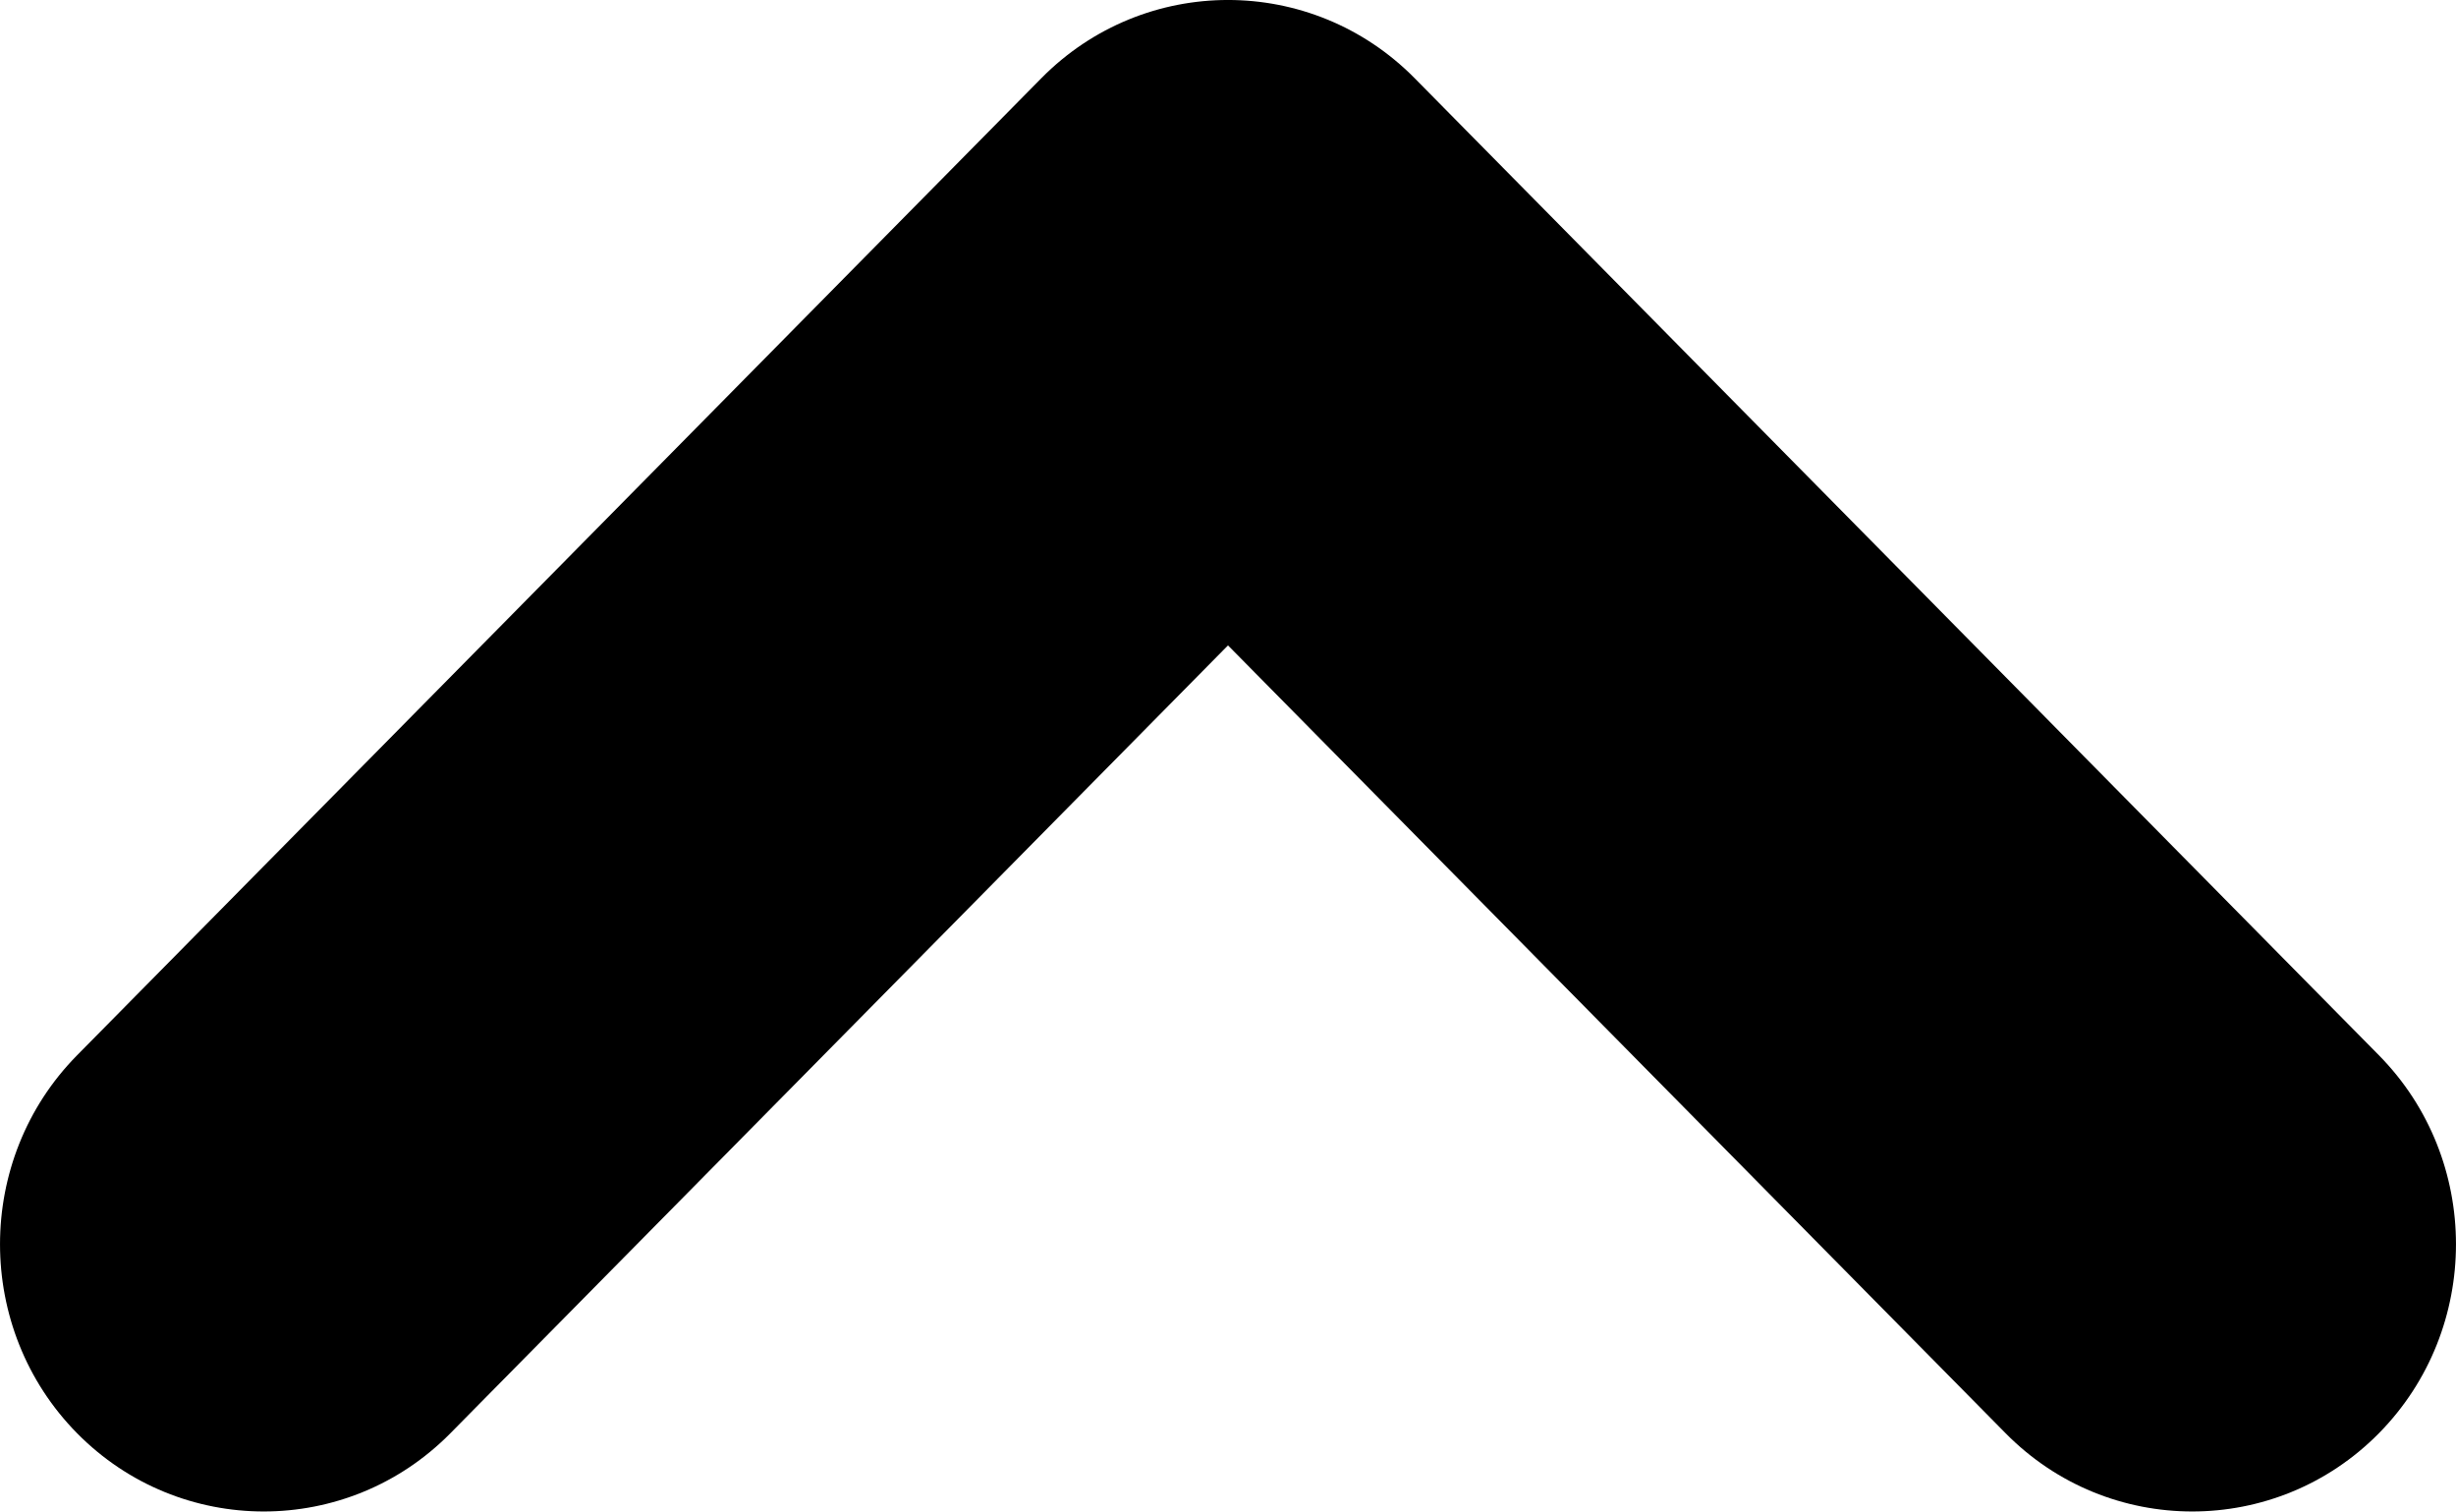
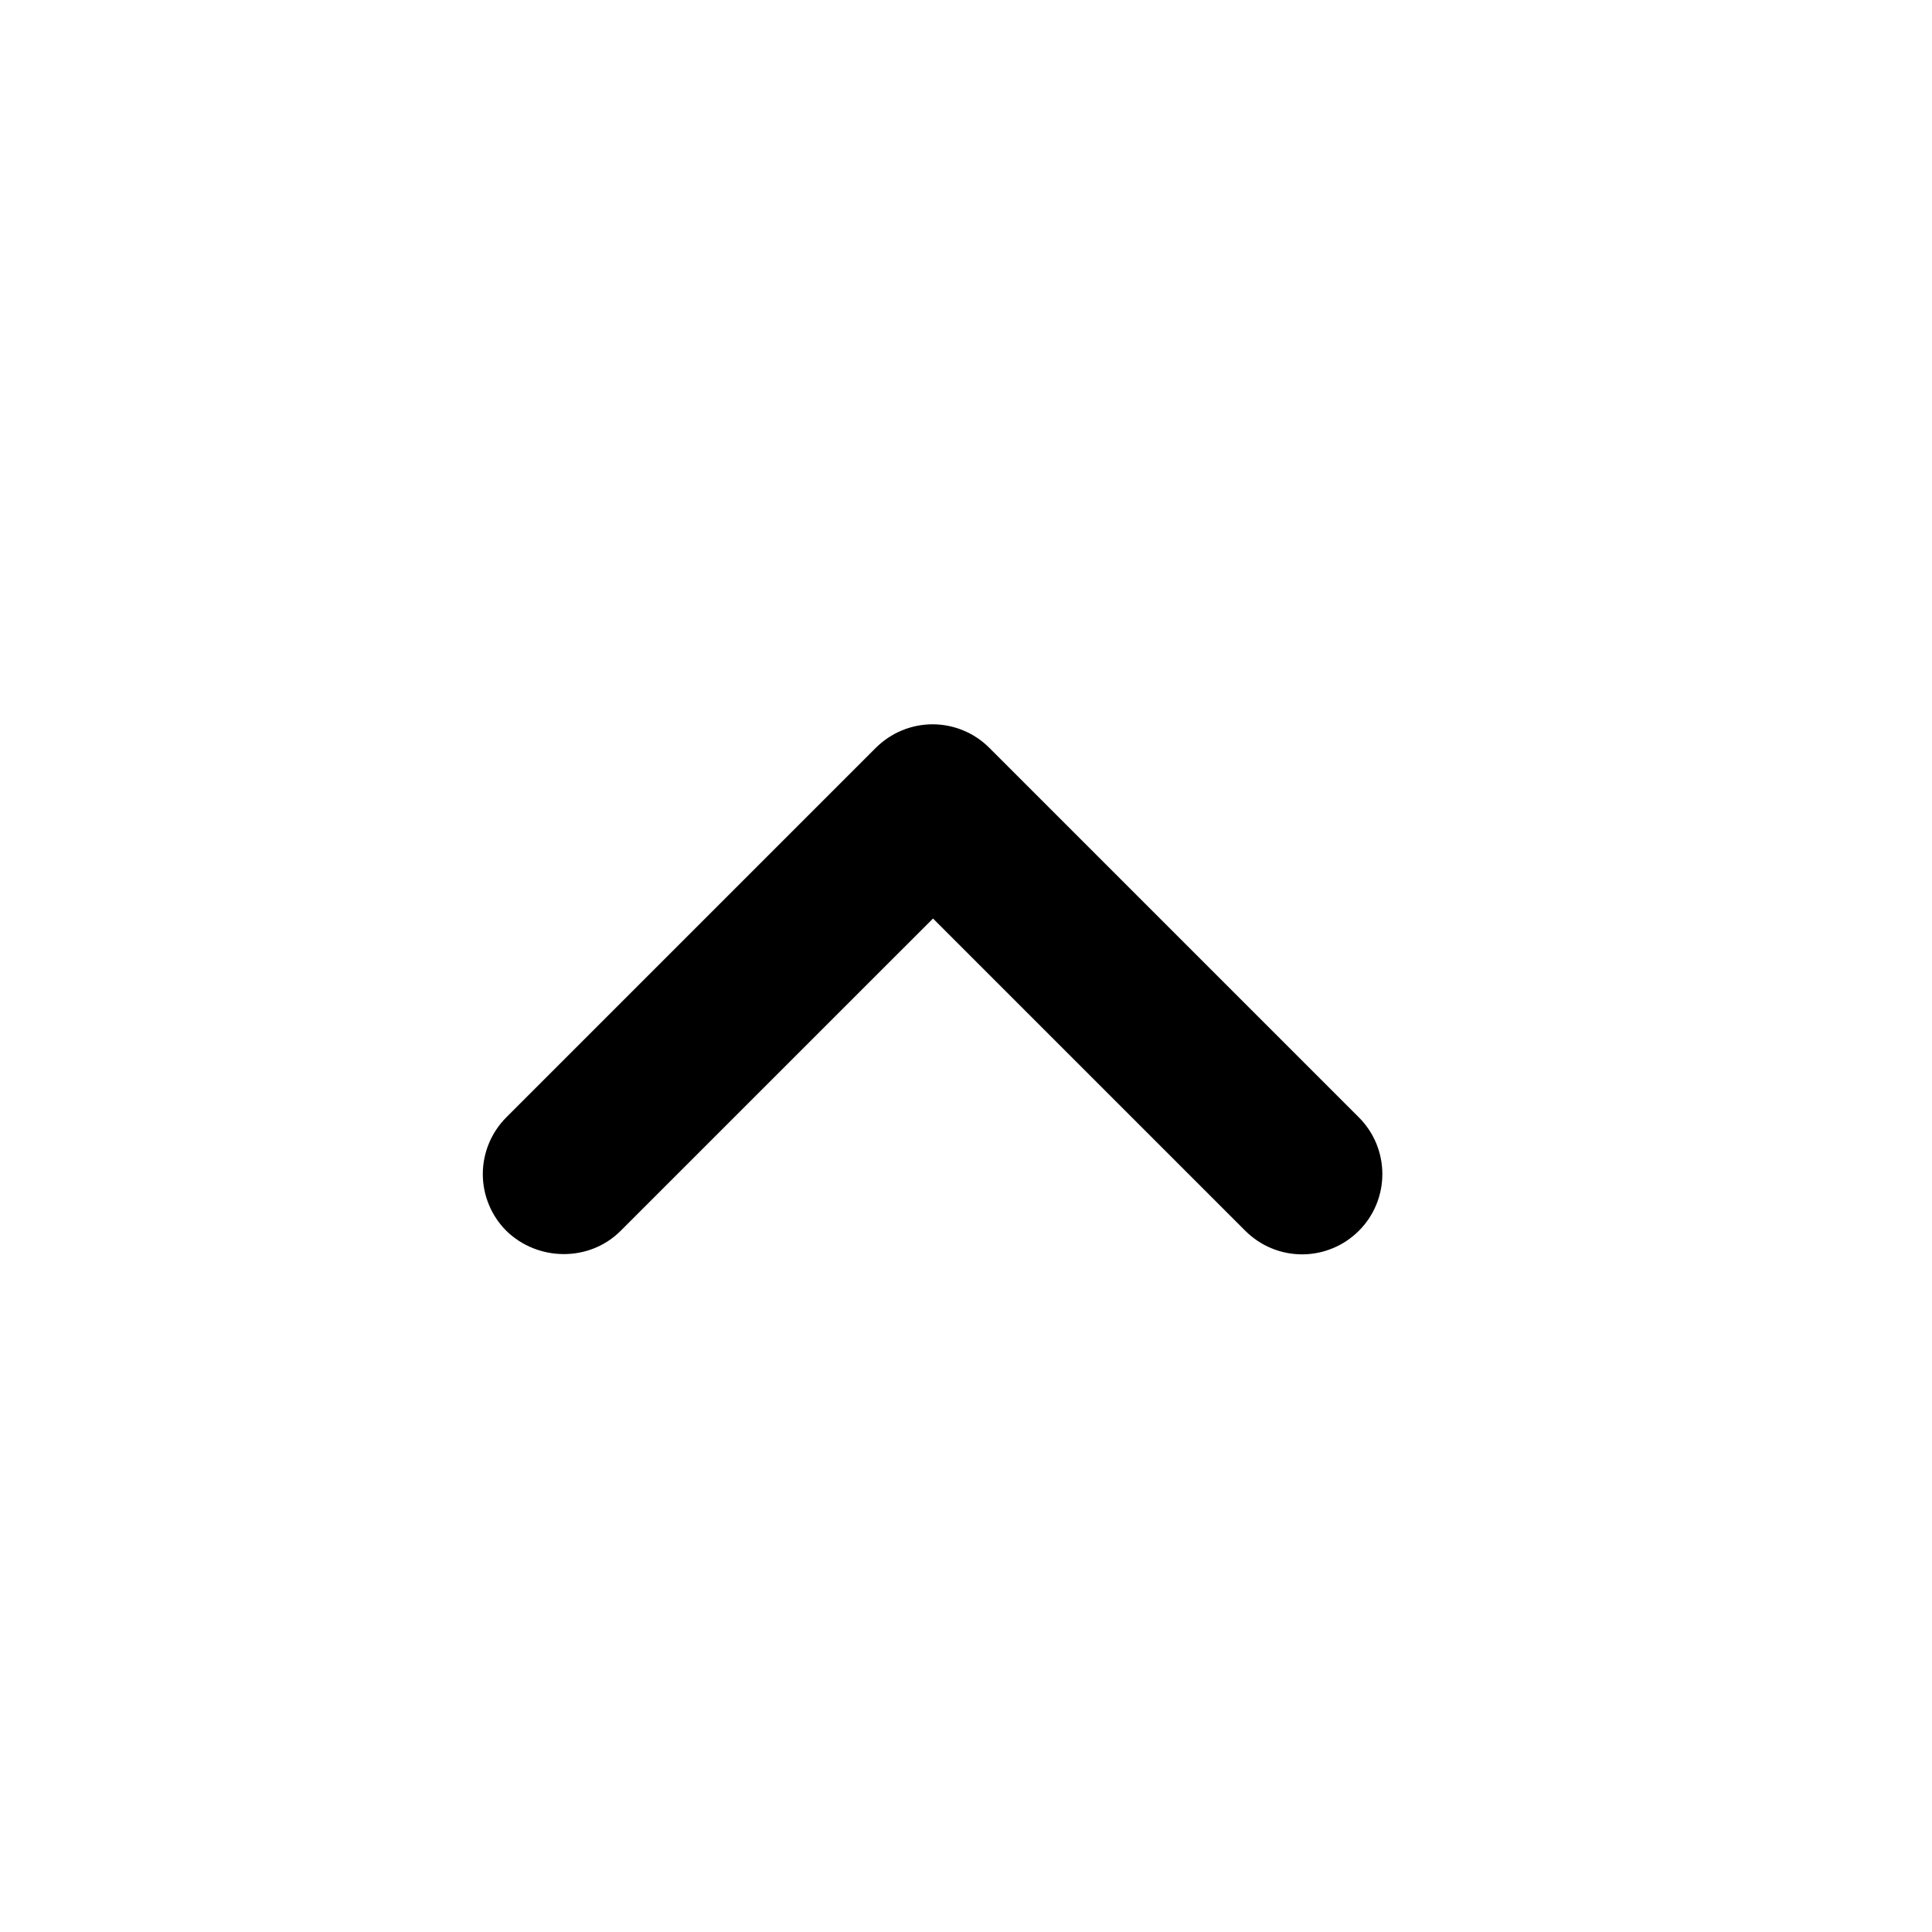
- <svg xmlns="http://www.w3.org/2000/svg" width="39" height="24" viewBox="0 0 39 24" fill="none">
-   <path d="M31.849 22.759C33.482 24.414 36.141 24.414 37.775 22.759C39.408 21.103 39.408 18.41 37.775 16.755L22.463 1.241C20.829 -0.414 18.171 -0.414 16.537 1.241L1.225 16.755C-0.408 18.41 -0.408 21.103 1.225 22.759C2.859 24.414 5.518 24.414 7.151 22.759L19.5 10.248L31.849 22.759Z" fill="black" />
+ <svg xmlns="http://www.w3.org/2000/svg" width="40" height="40" viewBox="0 0 40 40" fill="none">
+   <path d="M12.85 25.483L19.317 19.017L25.783 25.483C25.938 25.637 26.121 25.76 26.322 25.843C26.524 25.927 26.74 25.97 26.958 25.97C27.177 25.97 27.393 25.927 27.594 25.843C27.796 25.76 27.979 25.637 28.133 25.483C28.288 25.329 28.41 25.146 28.494 24.944C28.577 24.742 28.62 24.526 28.62 24.308C28.62 24.09 28.577 23.874 28.494 23.672C28.41 23.471 28.288 23.288 28.133 23.133L20.483 15.483C20.329 15.329 20.146 15.206 19.944 15.123C19.743 15.039 19.526 14.996 19.308 14.996C19.09 14.996 18.874 15.039 18.672 15.123C18.471 15.206 18.288 15.329 18.133 15.483L10.483 23.133C10.329 23.287 10.206 23.471 10.123 23.672C10.039 23.874 9.996 24.09 9.996 24.308C9.996 24.526 10.039 24.743 10.123 24.944C10.206 25.146 10.329 25.329 10.483 25.483C11.133 26.117 12.2 26.133 12.85 25.483V25.483Z" fill="black" />
</svg>
